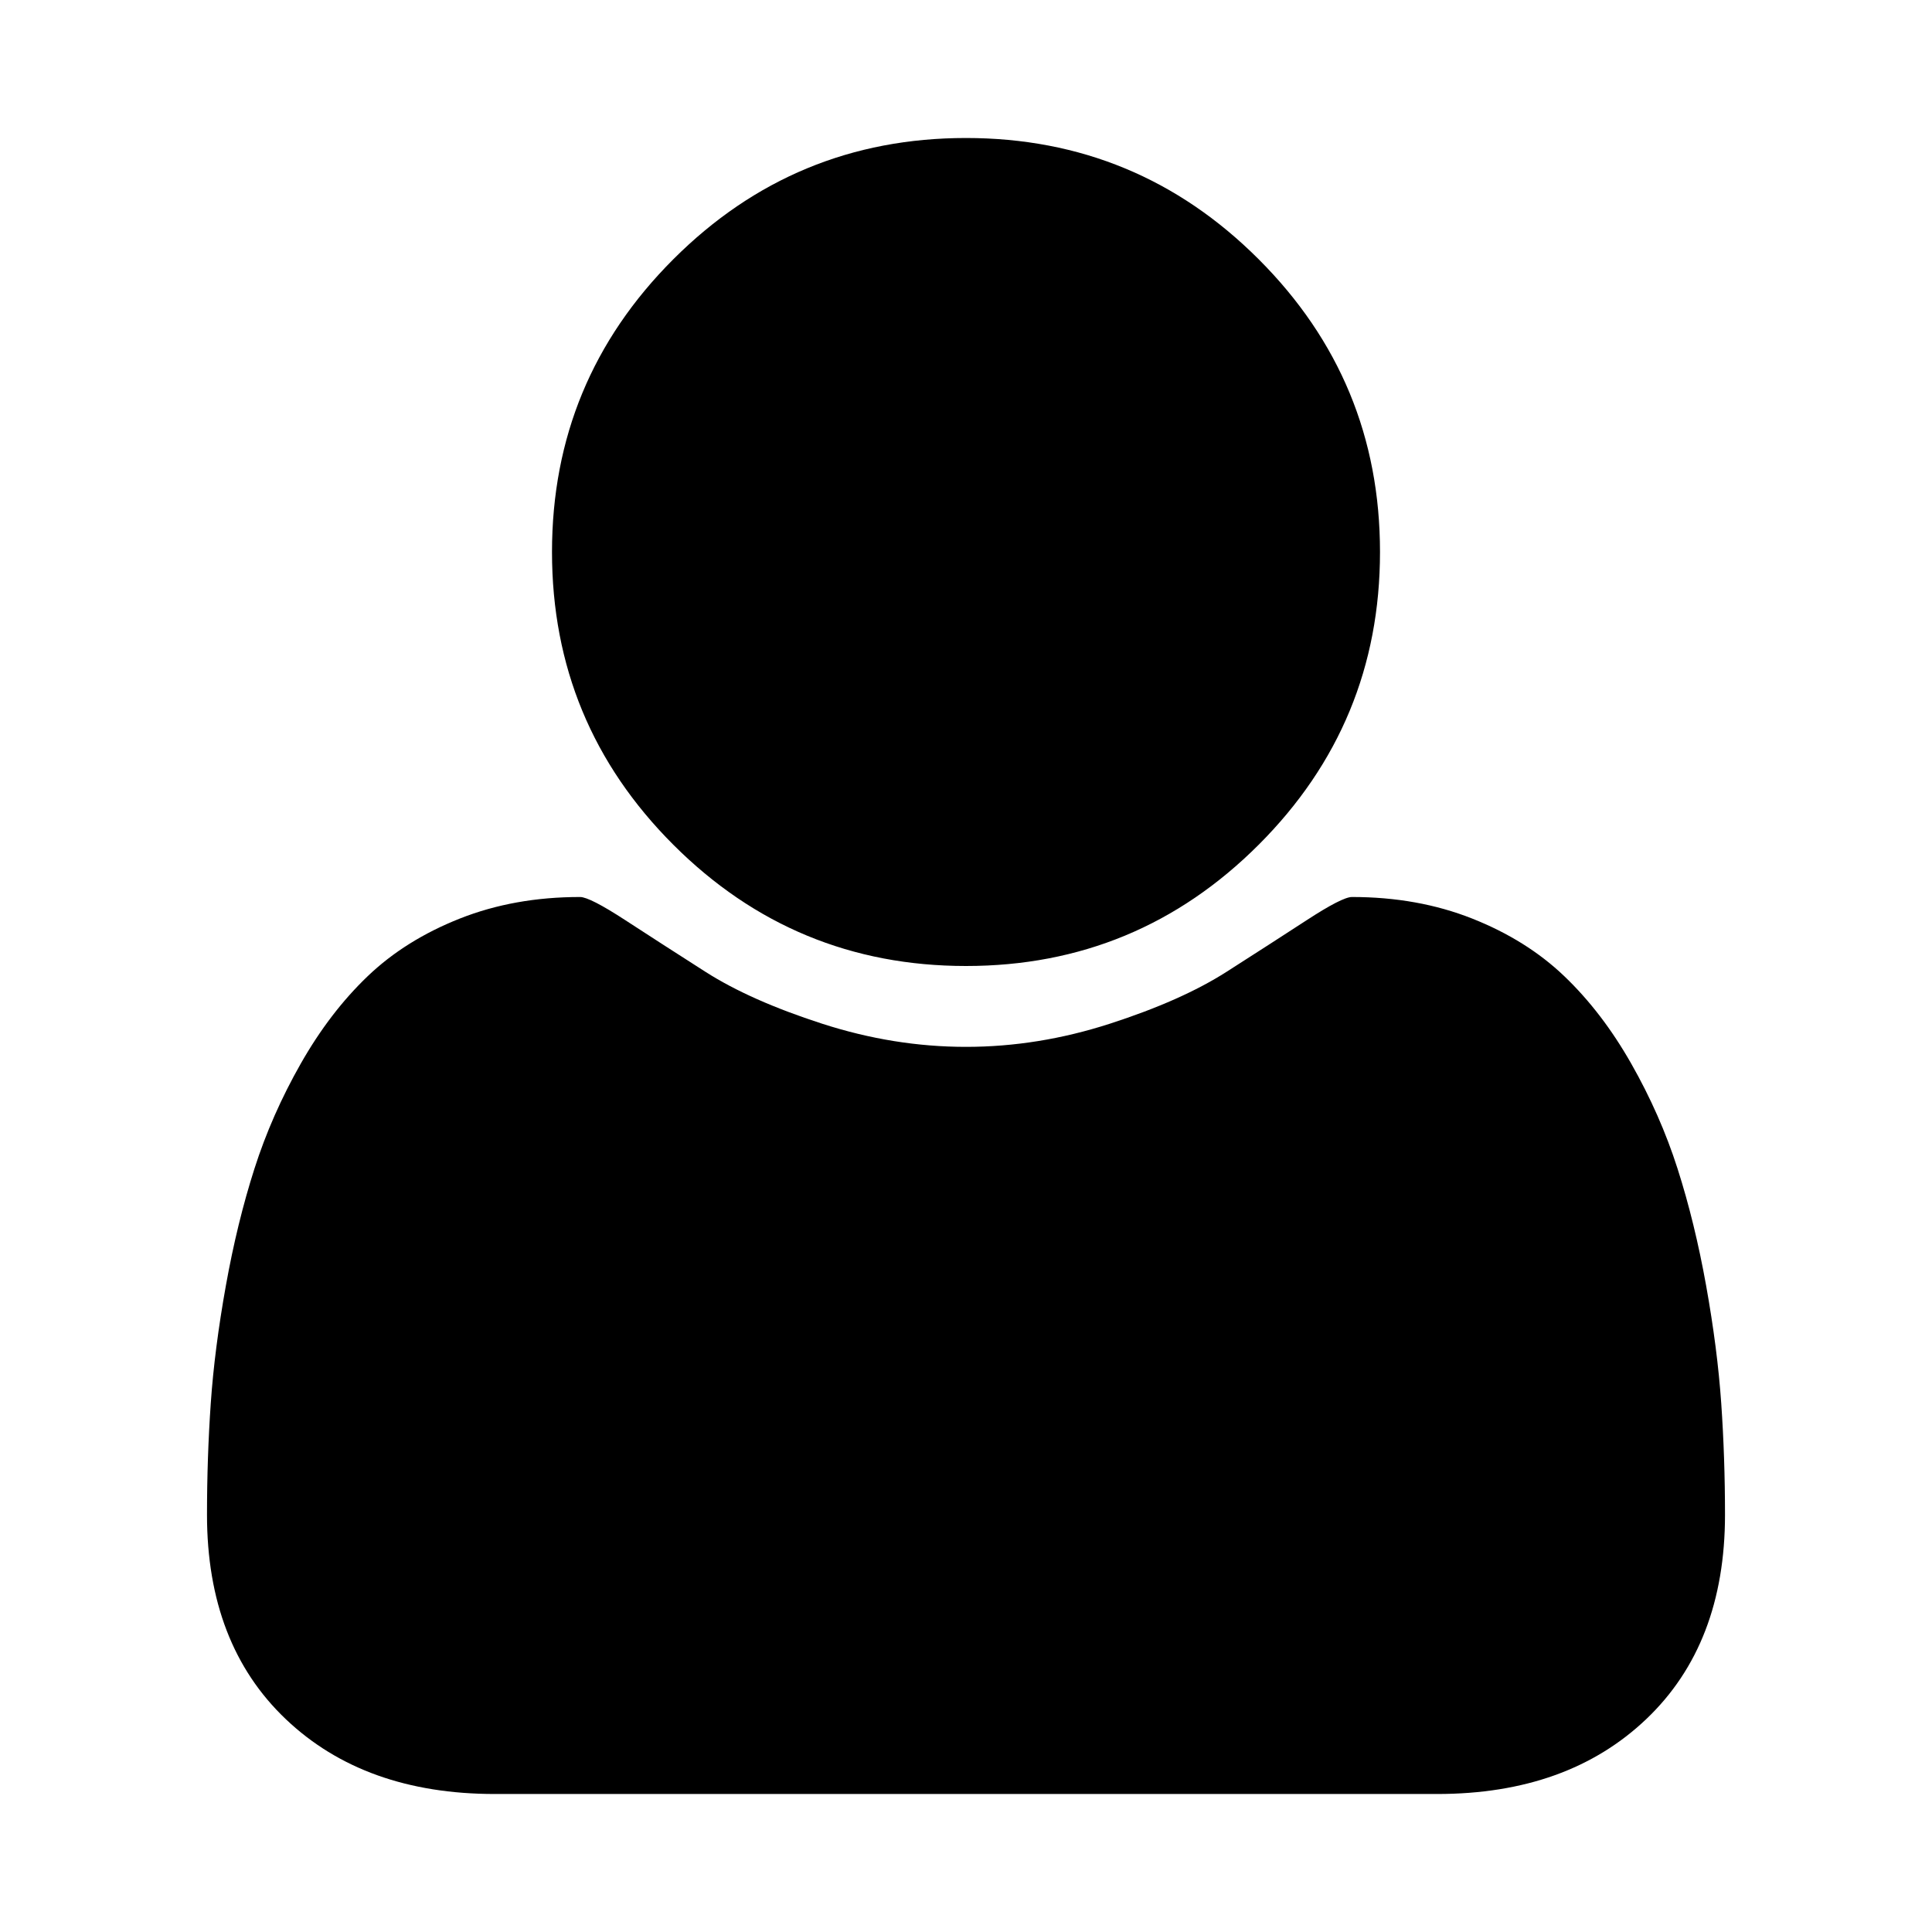
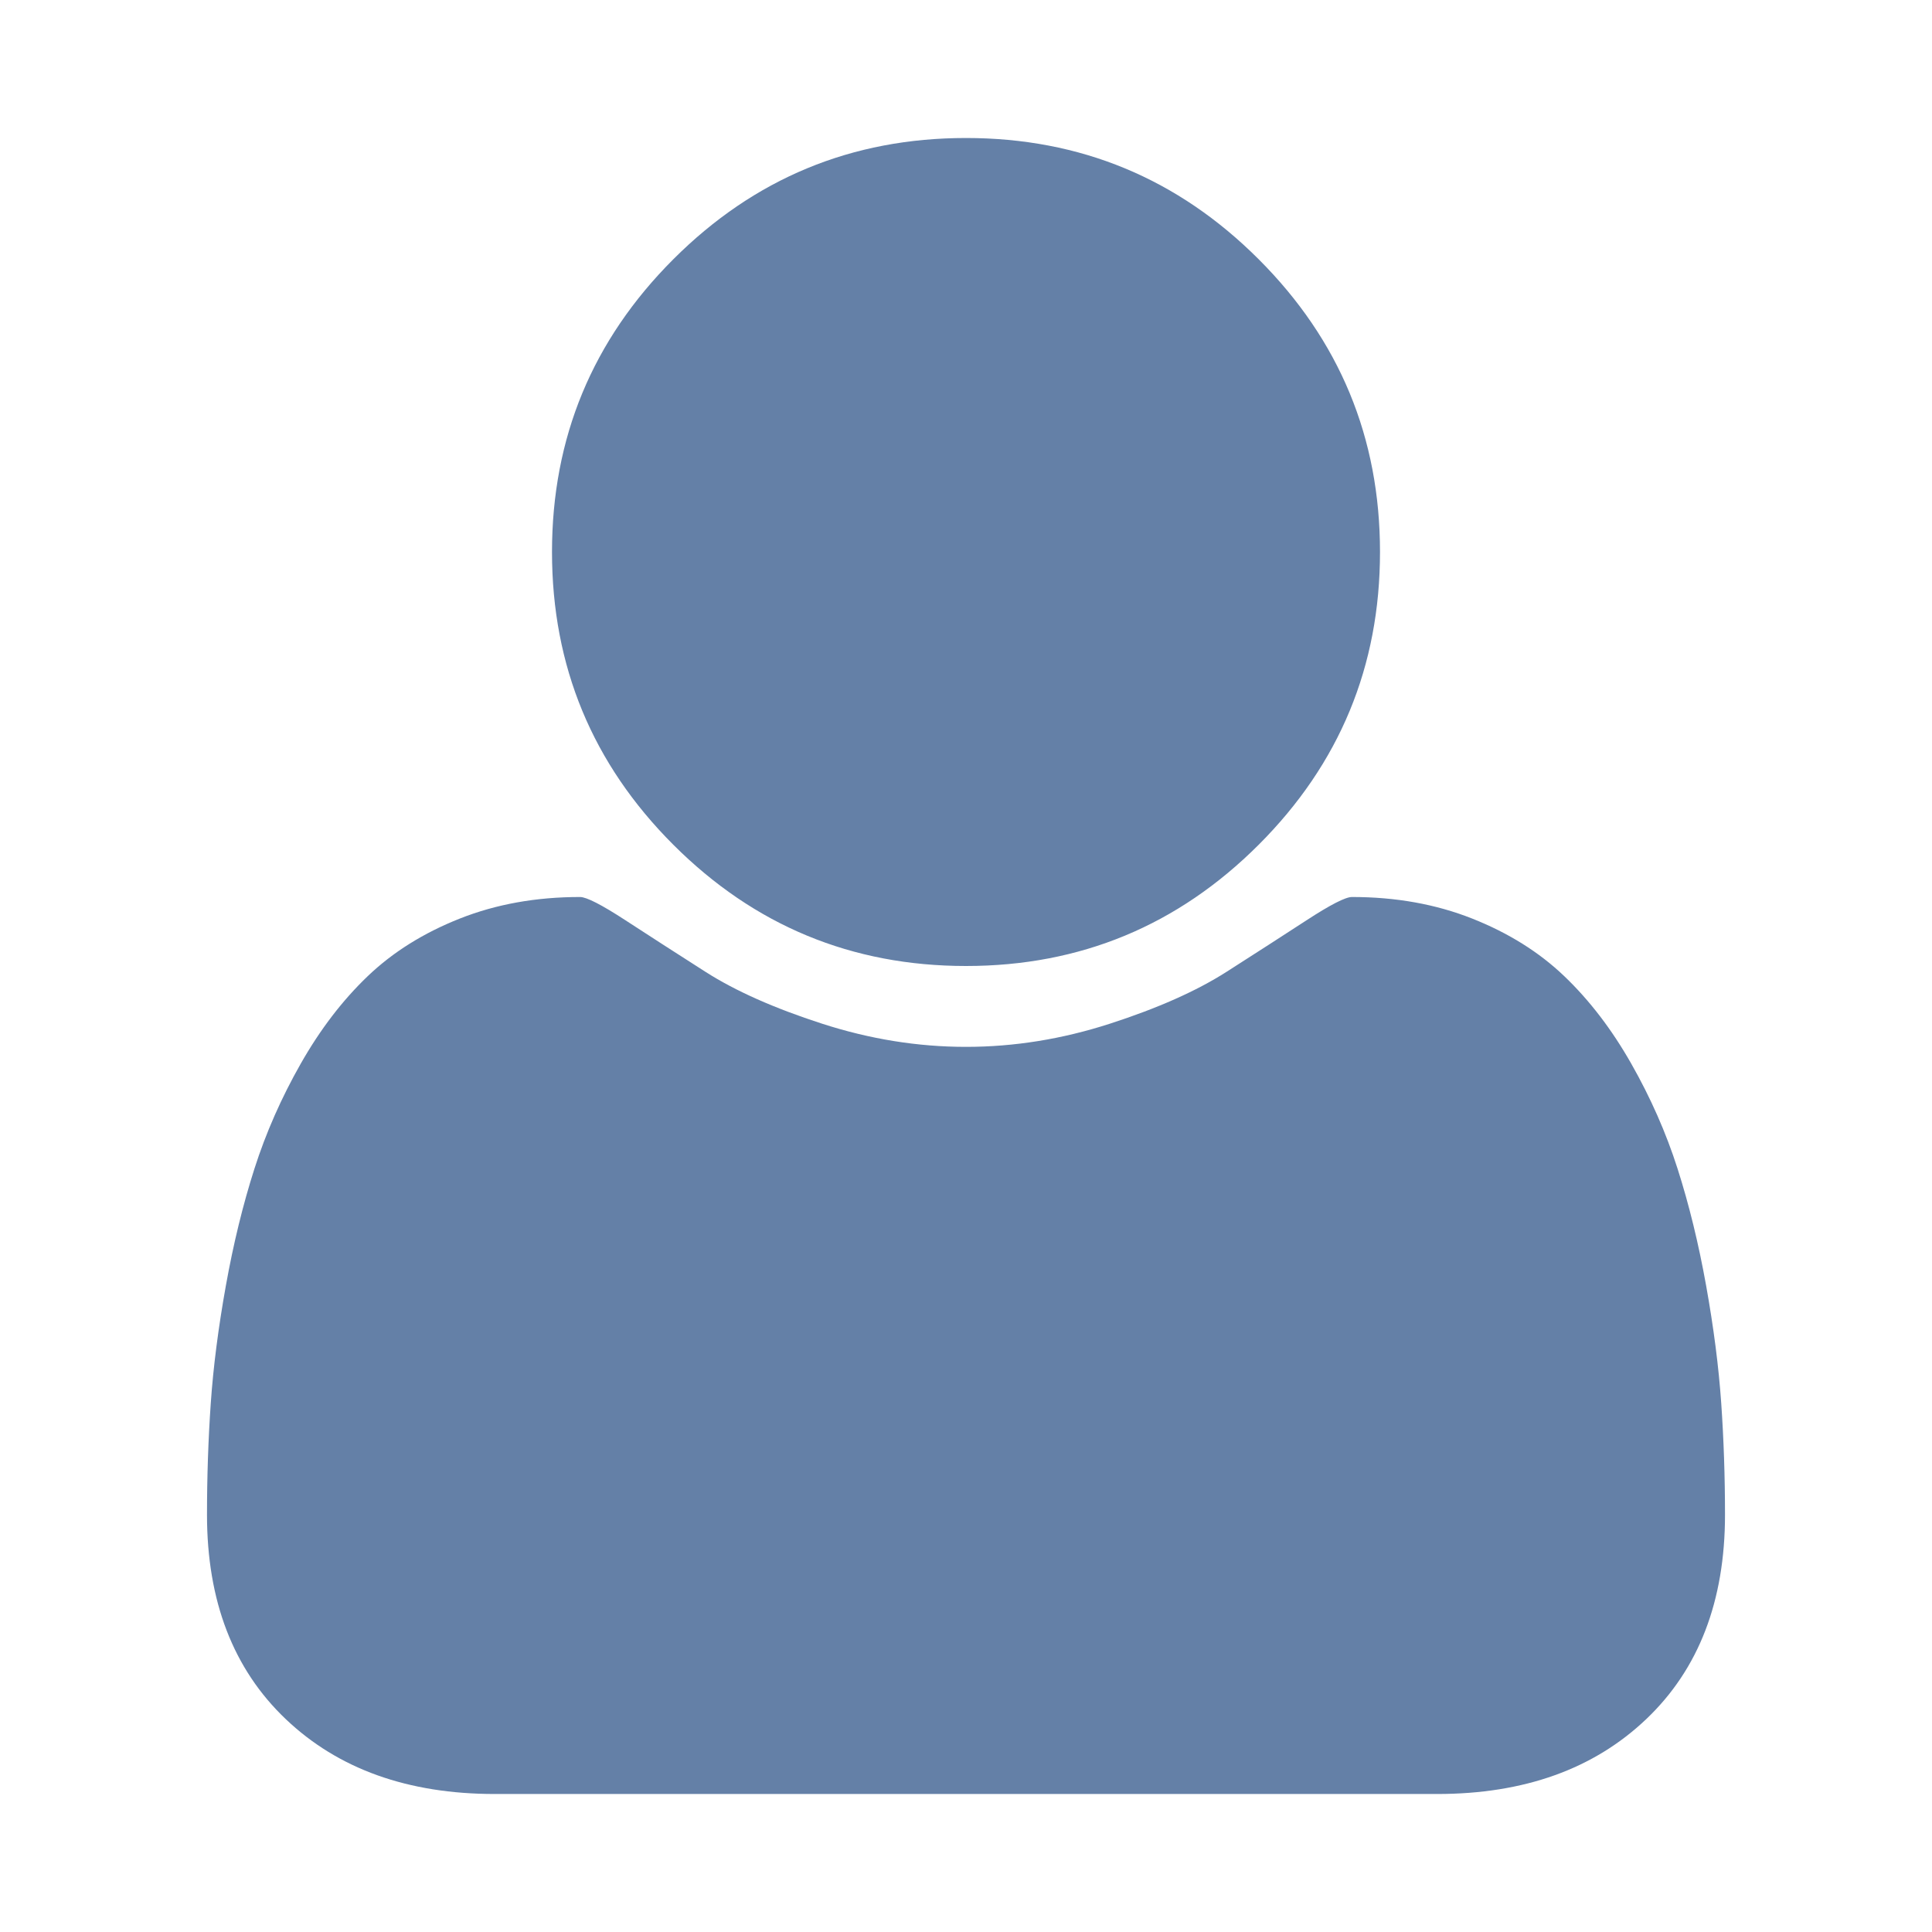
- <svg xmlns="http://www.w3.org/2000/svg" width="1792" height="1792" viewBox="0 0 1792 1792">
-   <path d="M1600 1405q0 120-73 189.5t-194 69.5h-874q-121 0-194-69.5t-73-189.5q0-53 3.5-103.5t14-109 26.5-108.5 43-97.5 62-81 85.5-53.5 111.5-20q9 0 42 21.5t74.5 48 108 48 133.5 21.5 133.5-21.5 108-48 74.5-48 42-21.5q61 0 111.5 20t85.5 53.5 62 81 43 97.5 26.5 108.5 14 109 3.5 103.5zm-320-893q0 159-112.5 271.5t-271.5 112.5-271.5-112.5-112.5-271.5 112.5-271.5 271.5-112.5 271.5 112.5 112.5 271.5z" />
+ <svg xmlns="http://www.w3.org/2000/svg" width="1792" height="1792" viewBox="0 0 1792 1792" fill="#6480A7">
+   <path d="M1600 1405q0 120-73 189.5t-194 69.5H459q-121 0-194-69.5T192 1405q0-53 3.5-103.5t14-109T236 1084t43-97.5 62-81 85.5-53.5T538 832q9 0 42 21.5t74.5 48 108 48T896 971t133.5-21.5 108-48 74.5-48 42-21.5q61 0 111.5 20t85.5 53.5 62 81 43 97.5 26.5 108.5 14 109 3.5 103.5zm-320-893q0 159-112.5 271.5T896 896 624.5 783.5 512 512t112.5-271.5T896 128t271.5 112.5T1280 512z" />
</svg>
